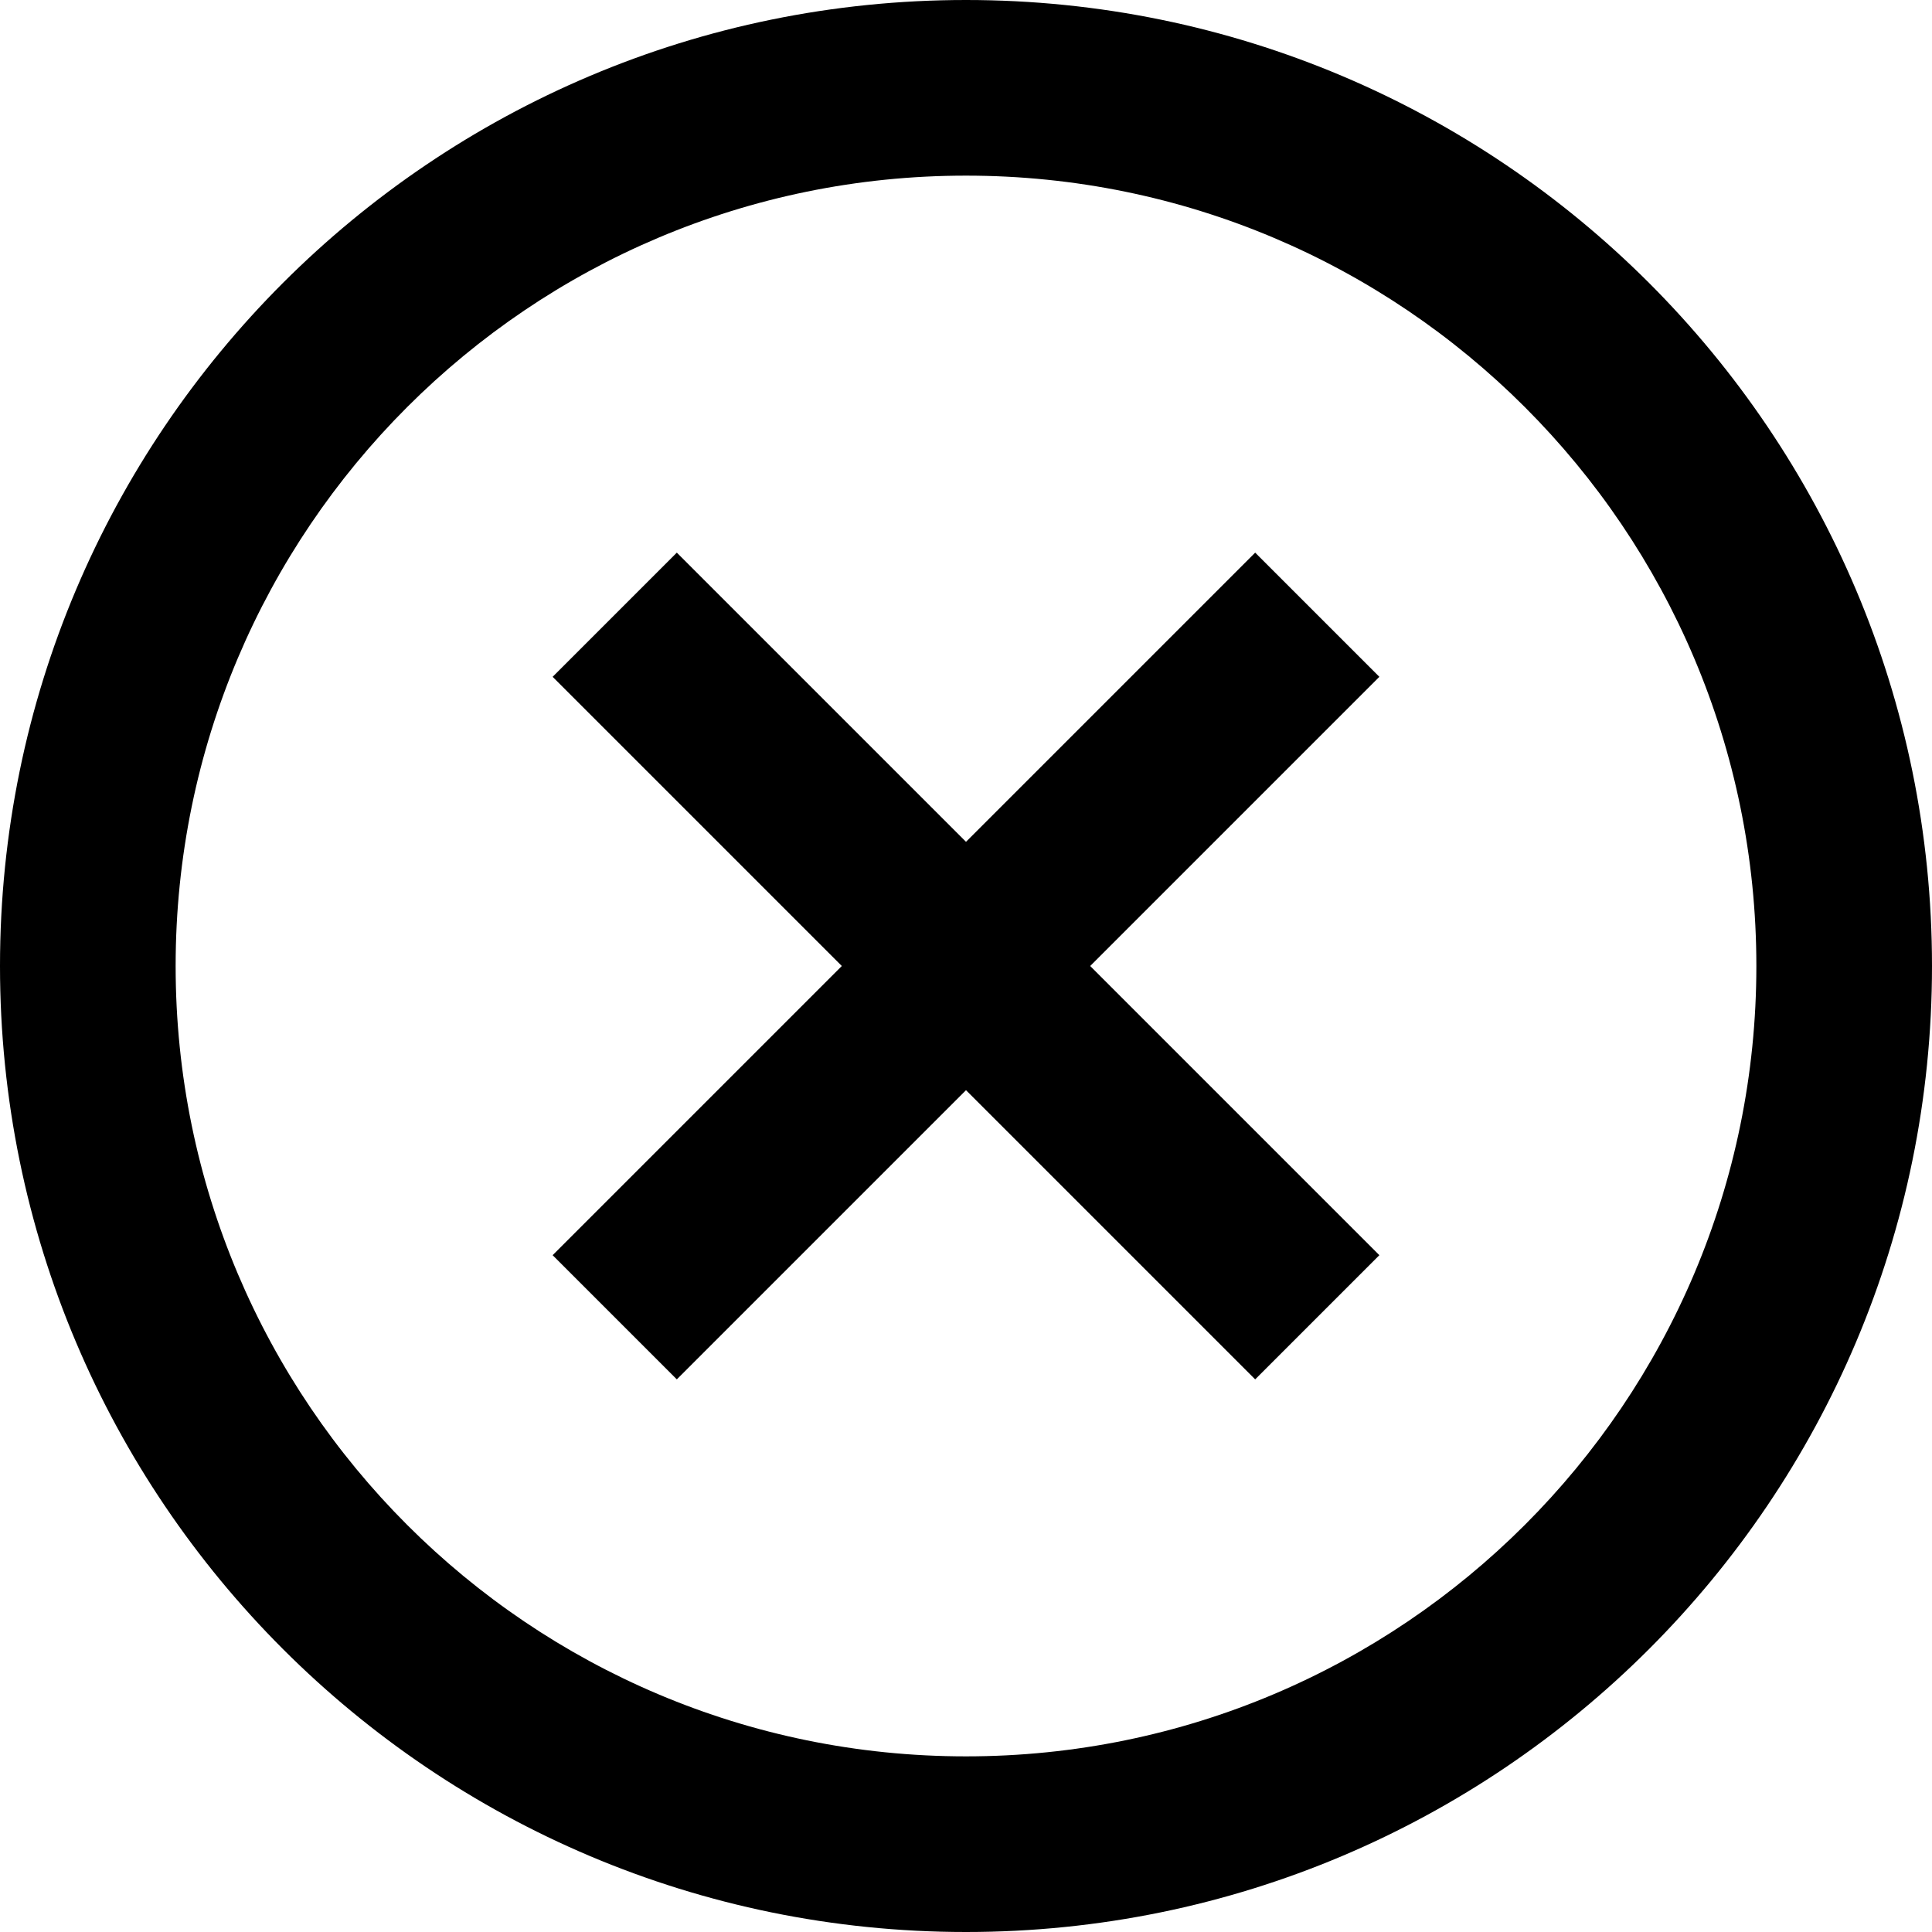
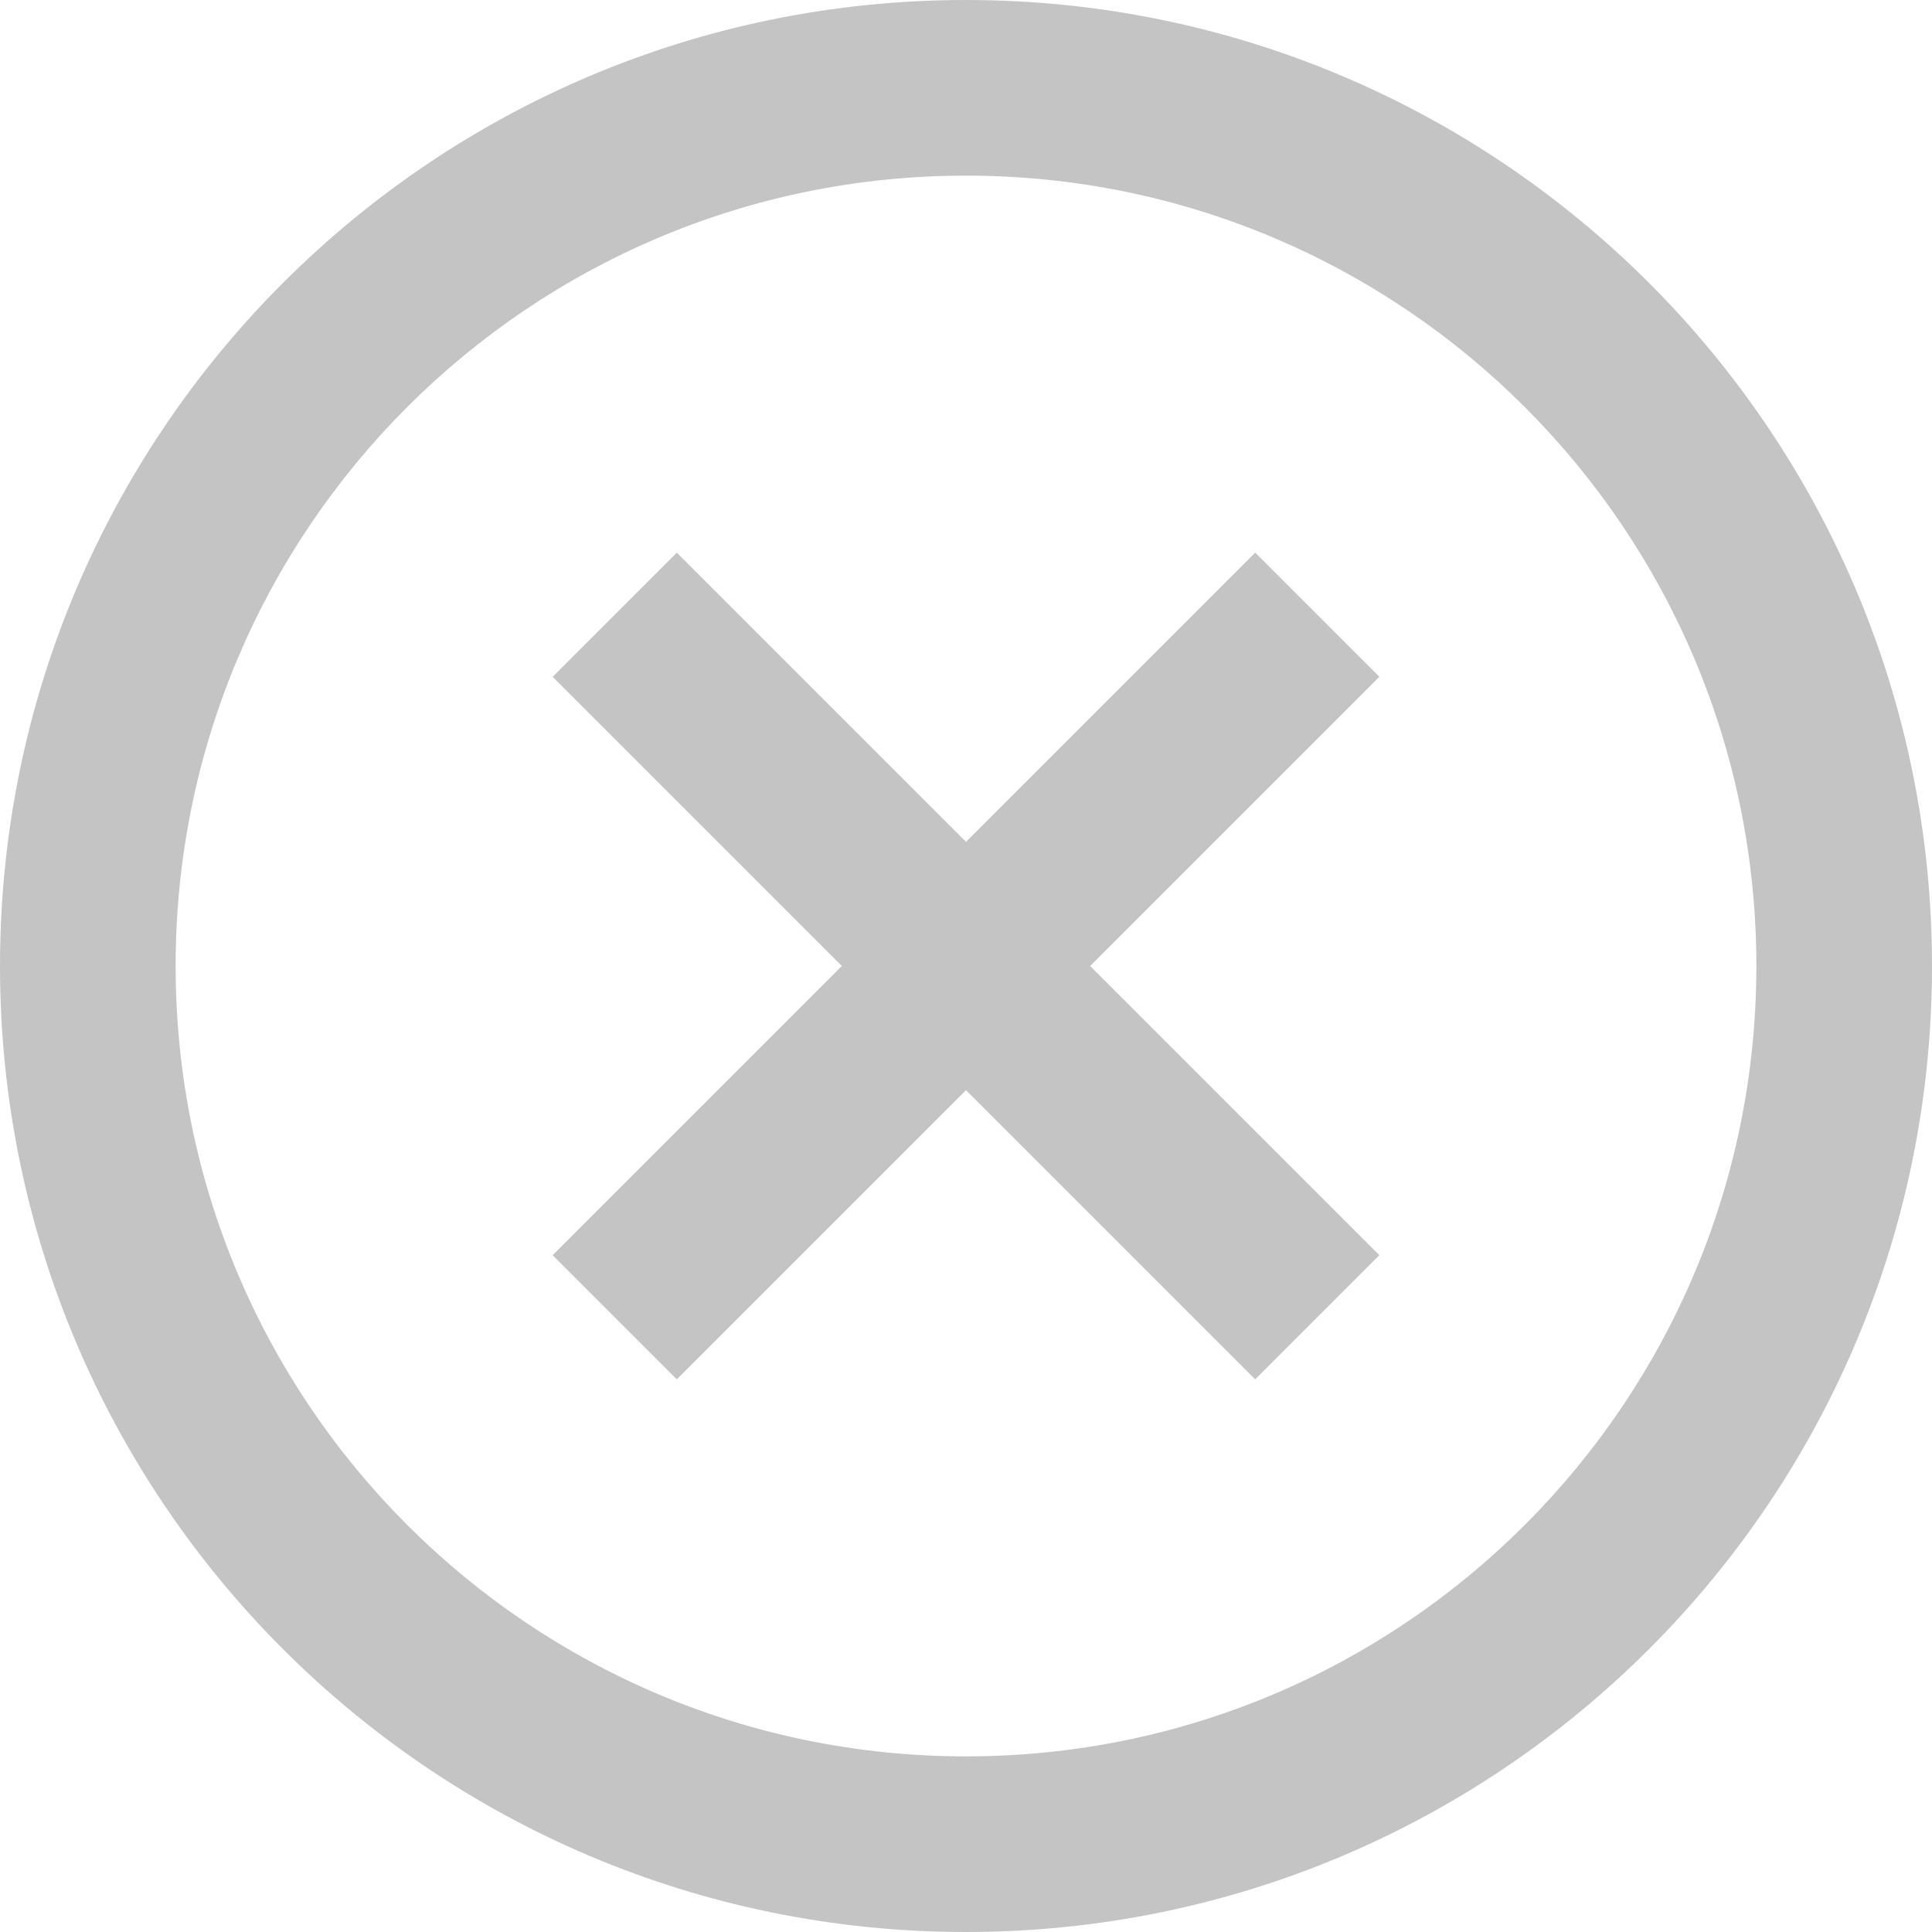
- <svg xmlns="http://www.w3.org/2000/svg" width="22" height="22" viewBox="0 0 22 22" fill="none">
-   <path fill-rule="evenodd" clip-rule="evenodd" d="M11 22C4.925 22 0 17.075 0 11S4.925 0 11 0s11 4.925 11 11-4.925 11-11 11Zm0-2a9 9 0 1 0 0-18 9 9 0 0 0 0 18Zm-3.293-4.293L11 12.414l3.293 3.293 1.414-1.414L12.414 11l3.293-3.293-1.414-1.414L11 9.586 7.707 6.293 6.293 7.707 9.586 11l-3.293 3.293 1.414 1.414Z" fill="#000" />
+ <svg xmlns="http://www.w3.org/2000/svg" width="22" height="22" viewBox="0 0 22 22">
+   <path fill-rule="evenodd" clip-rule="evenodd" d="M11 22C4.925 22 0 17.075 0 11S4.925 0 11 0s11 4.925 11 11-4.925 11-11 11Zm0-2a9 9 0 1 0 0-18 9 9 0 0 0 0 18Zm-3.293-4.293L11 12.414l3.293 3.293 1.414-1.414L12.414 11l3.293-3.293-1.414-1.414L11 9.586 7.707 6.293 6.293 7.707 9.586 11l-3.293 3.293 1.414 1.414Z" fill="#c4c4c4" />
</svg>
